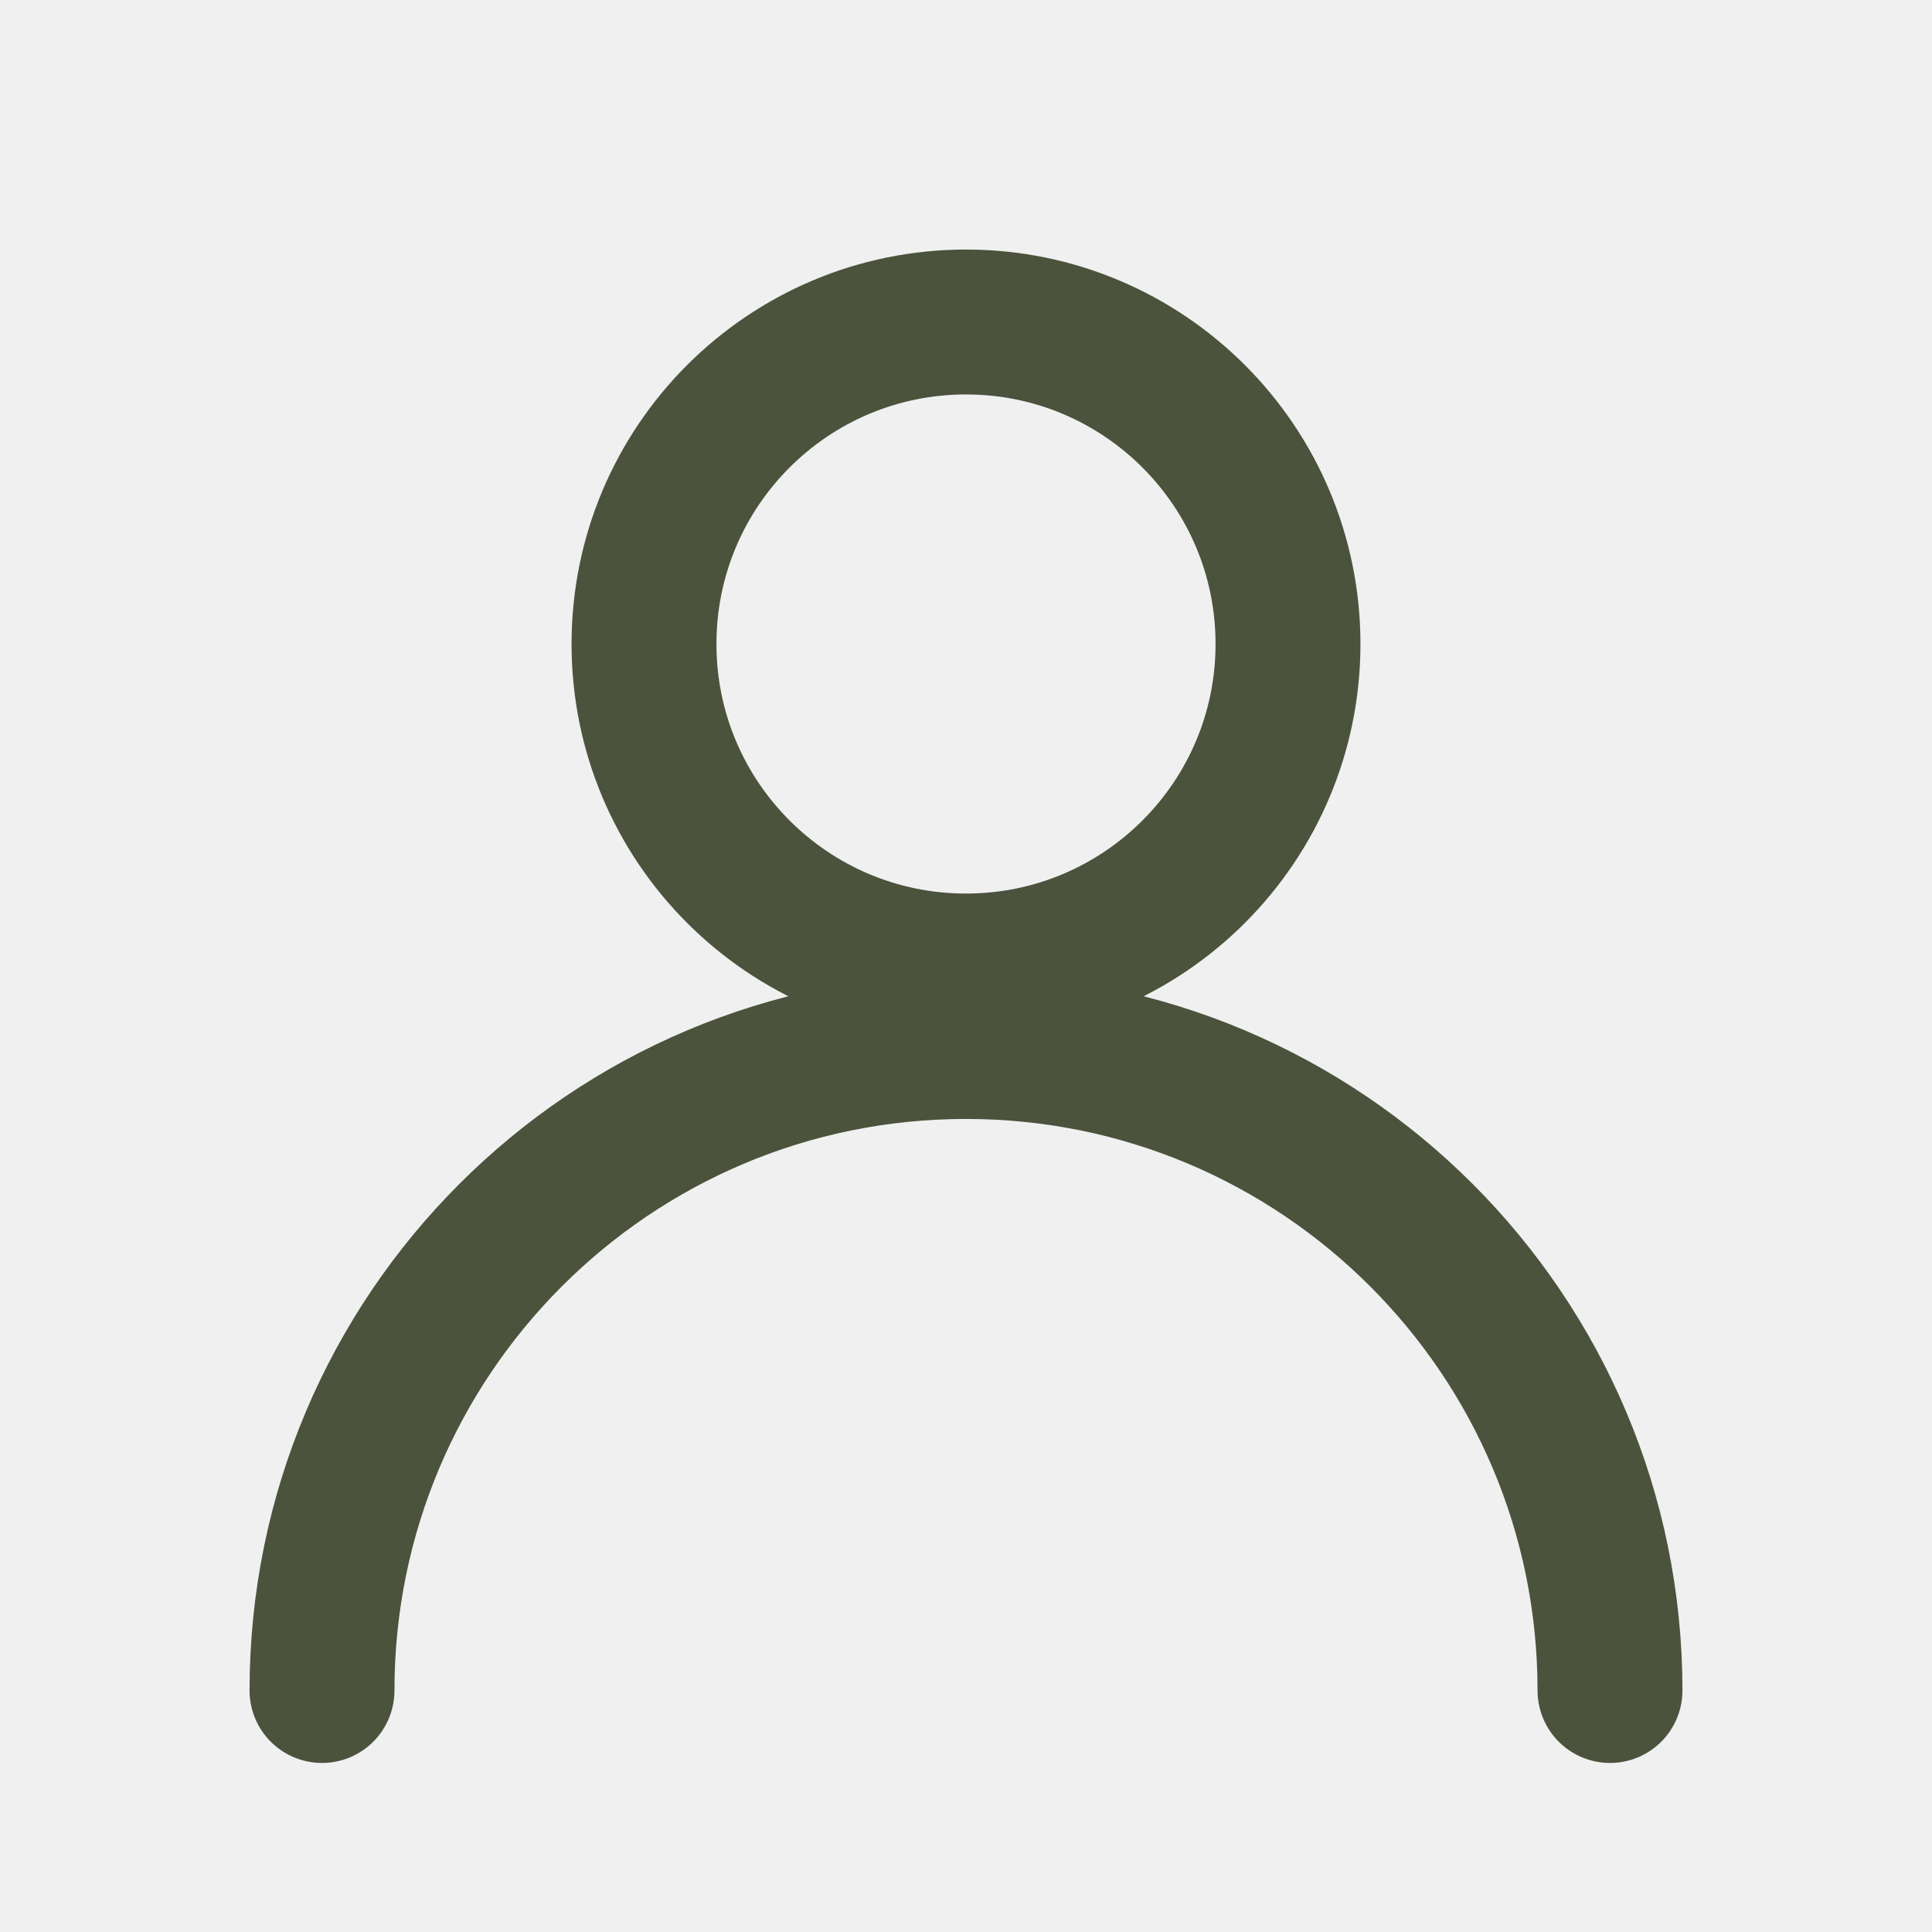
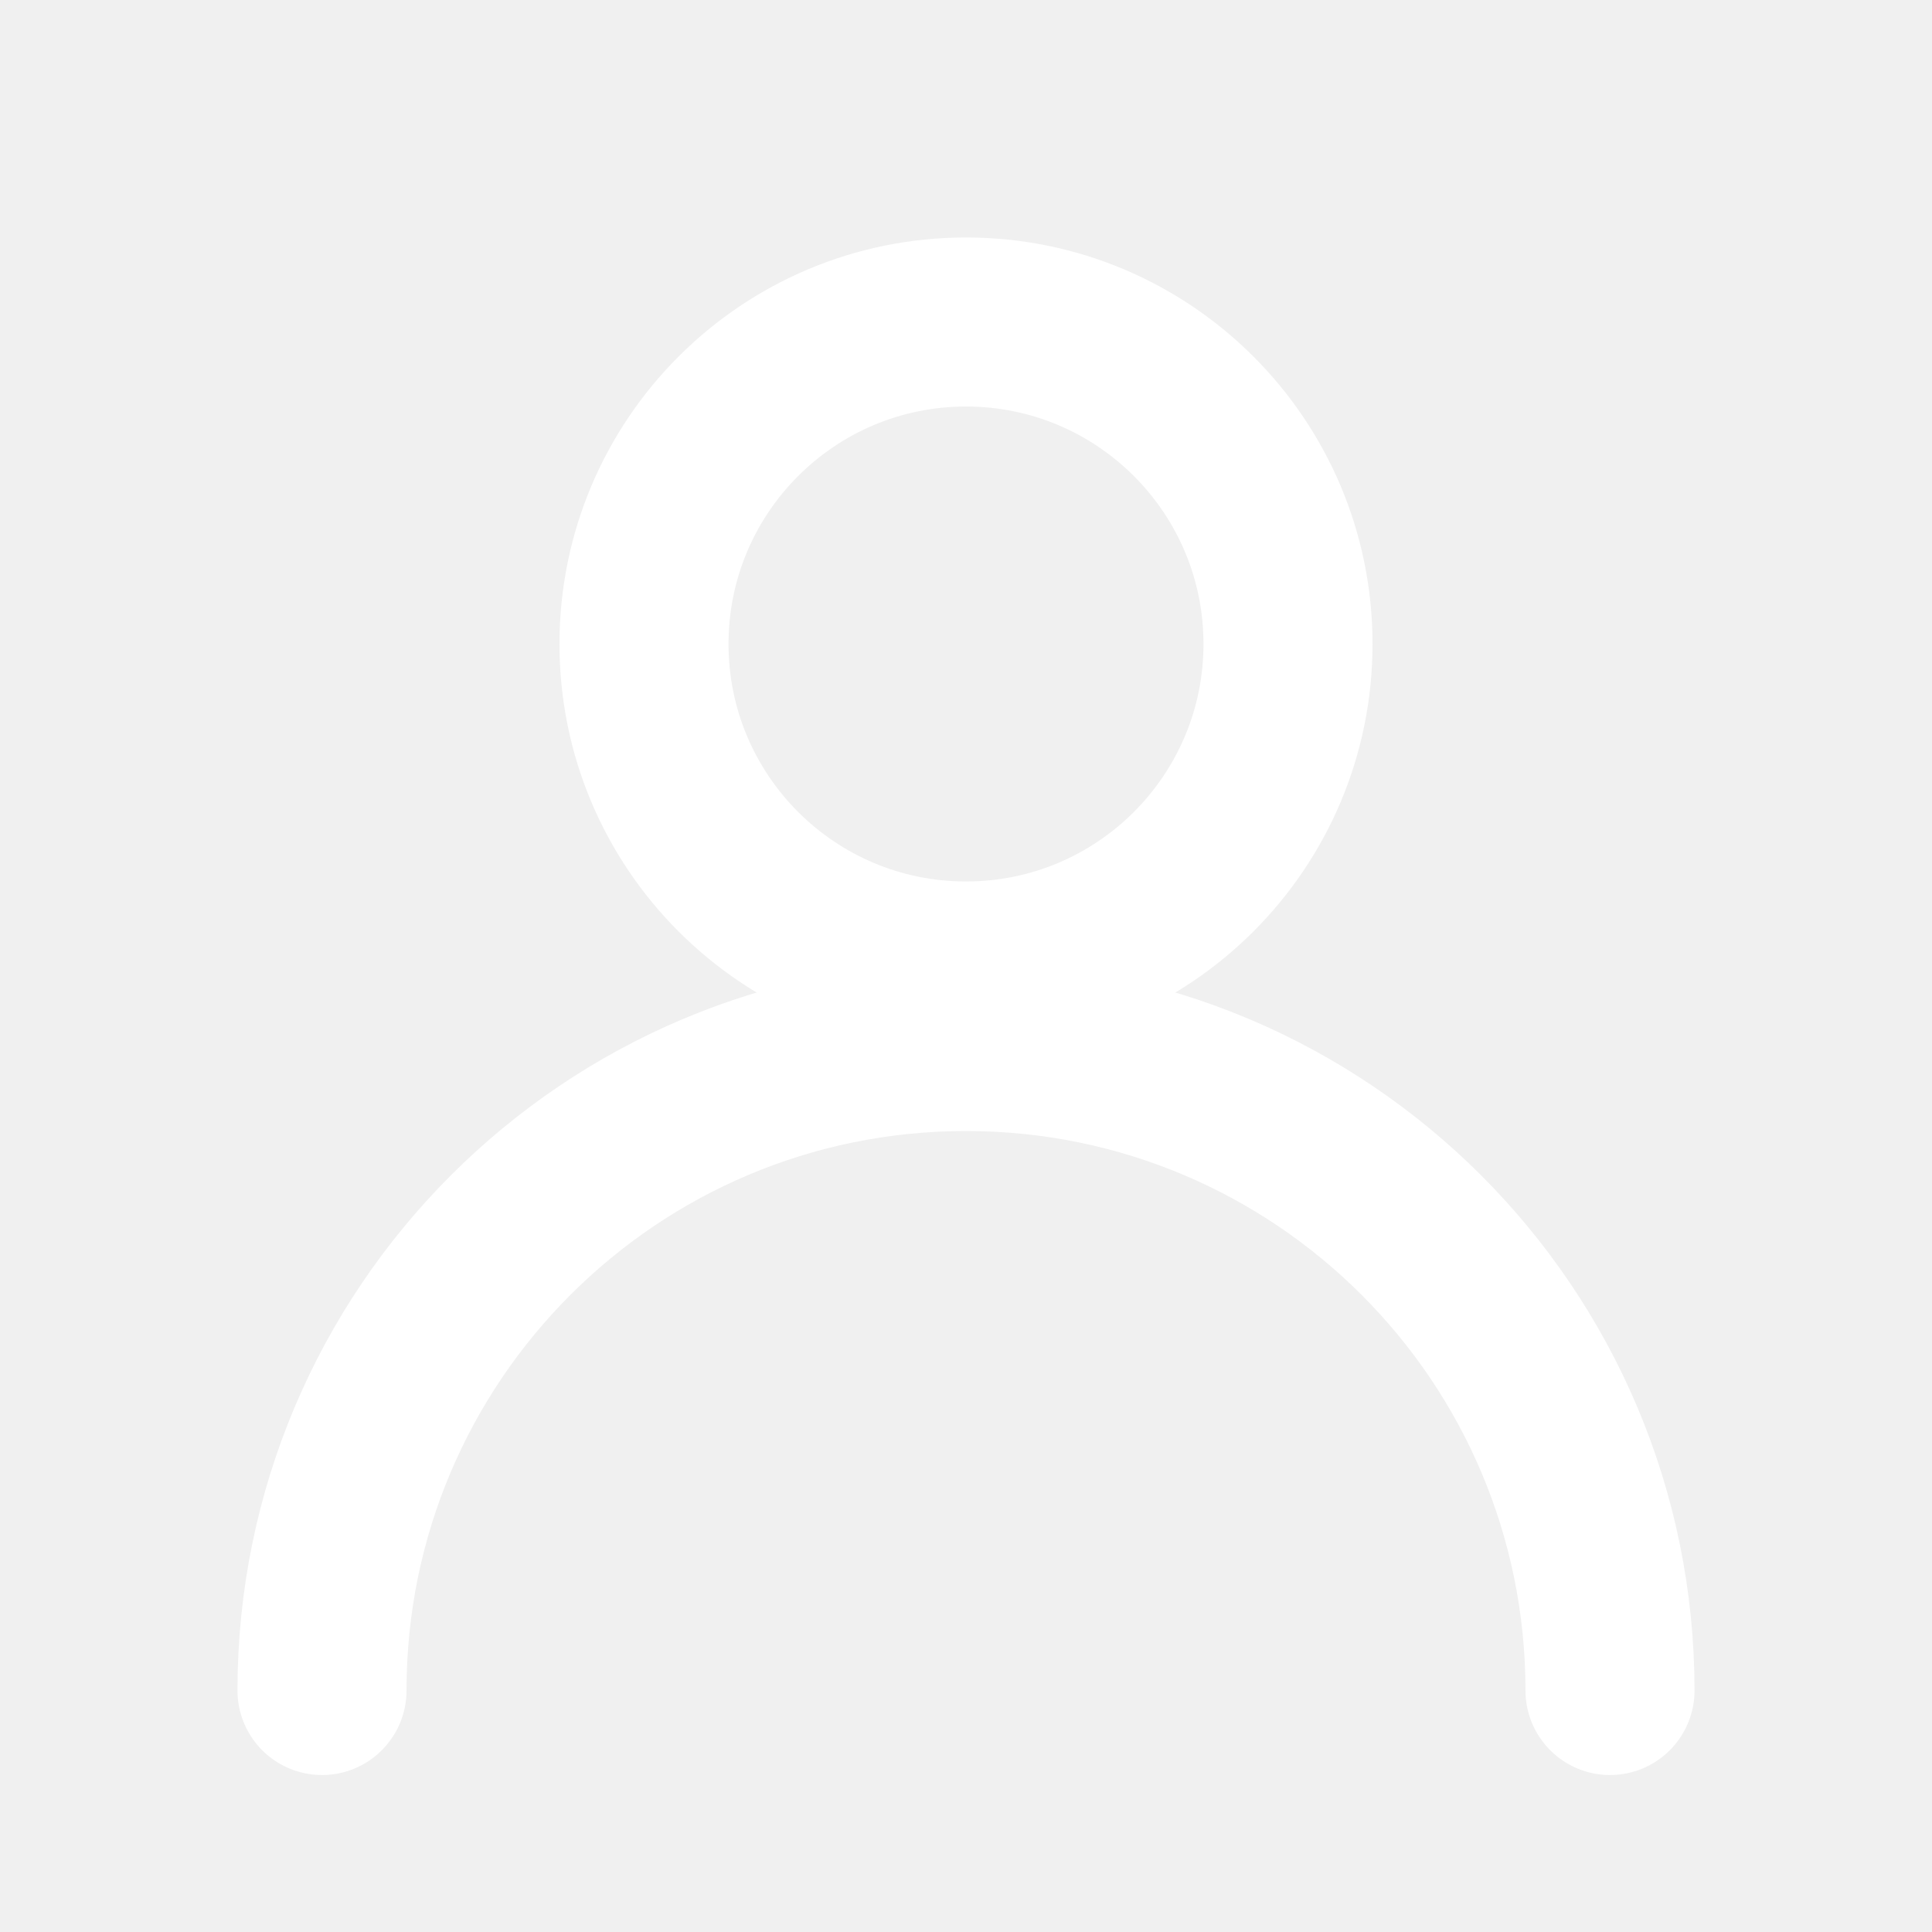
- <svg xmlns="http://www.w3.org/2000/svg" width="24" height="24" viewBox="0 0 24 24" fill="none" stroke="#4b533c" stroke-width="1.8" stroke-linecap="round" stroke-linejoin="round">
+ <svg xmlns="http://www.w3.org/2000/svg" width="24" height="24" viewBox="0 0 24 24" fill="none" stroke="#ffffff" stroke-width="2.1" stroke-linecap="round" stroke-linejoin="round">
  <path d="M12 12a4 4 0 1 0 0-8 4 4 0 0 0 0 8Z" />
  <path d="M4 21a8 8 0 0 1 16 0" />
</svg>
